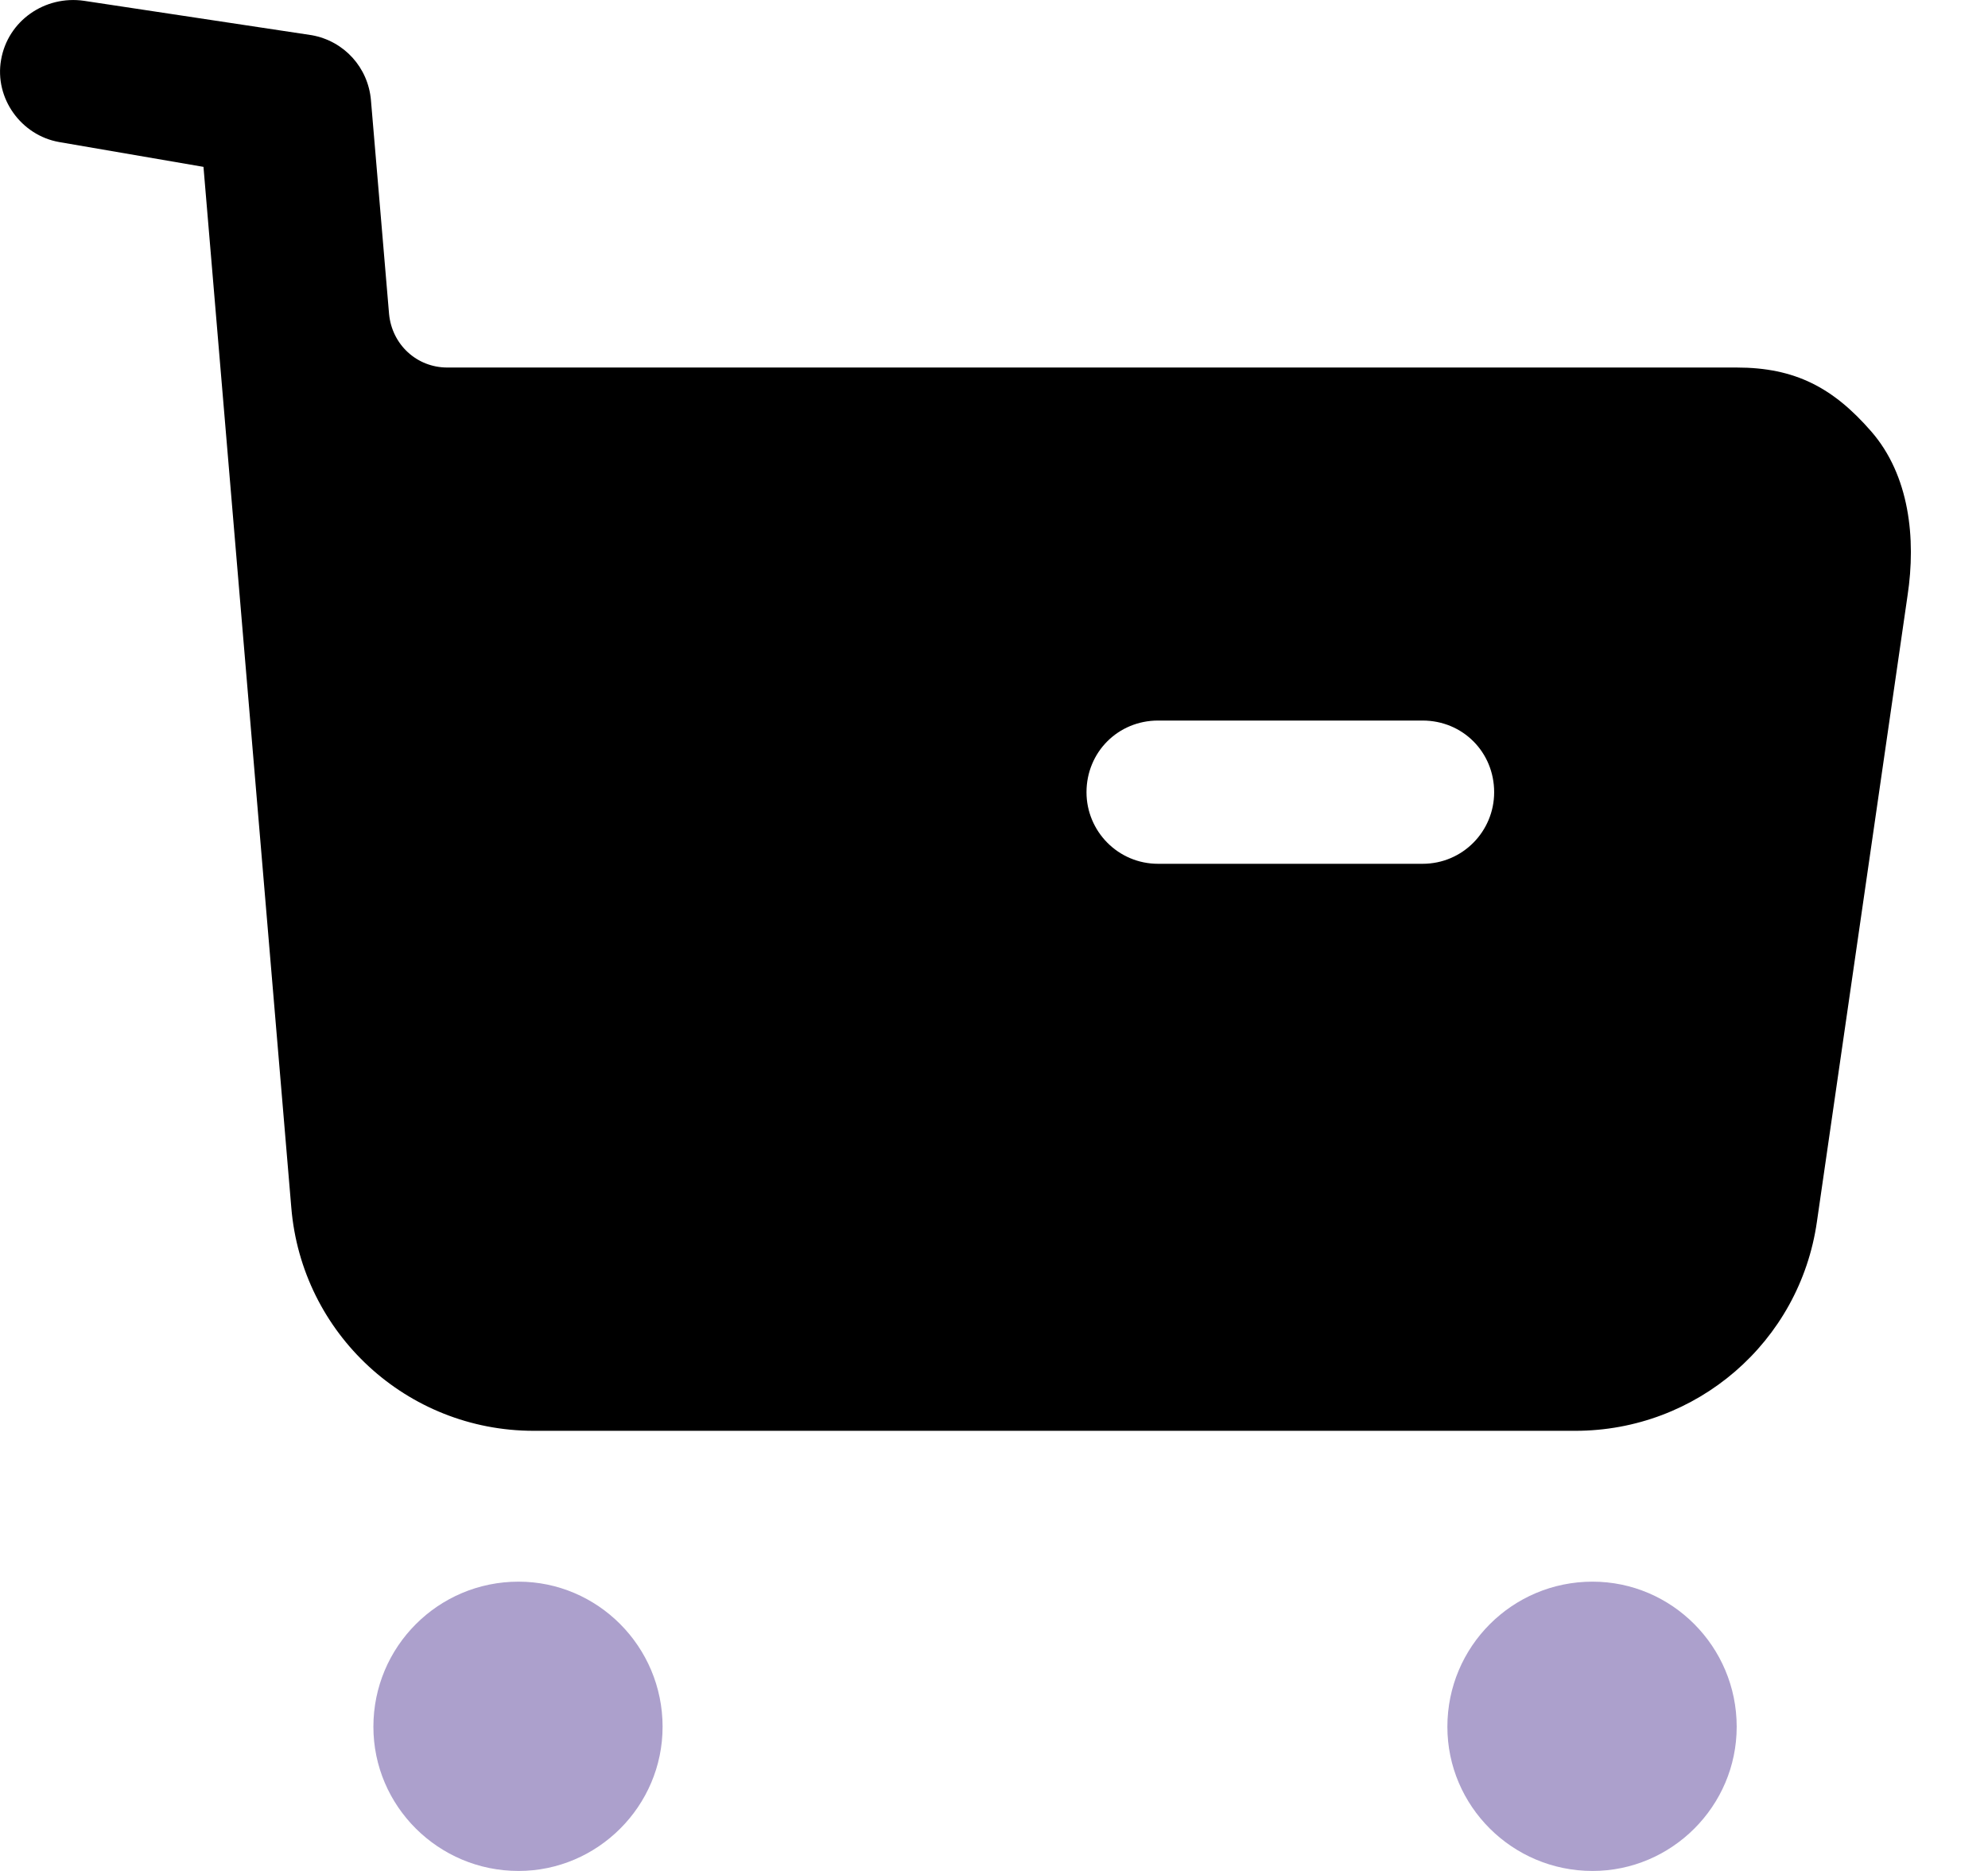
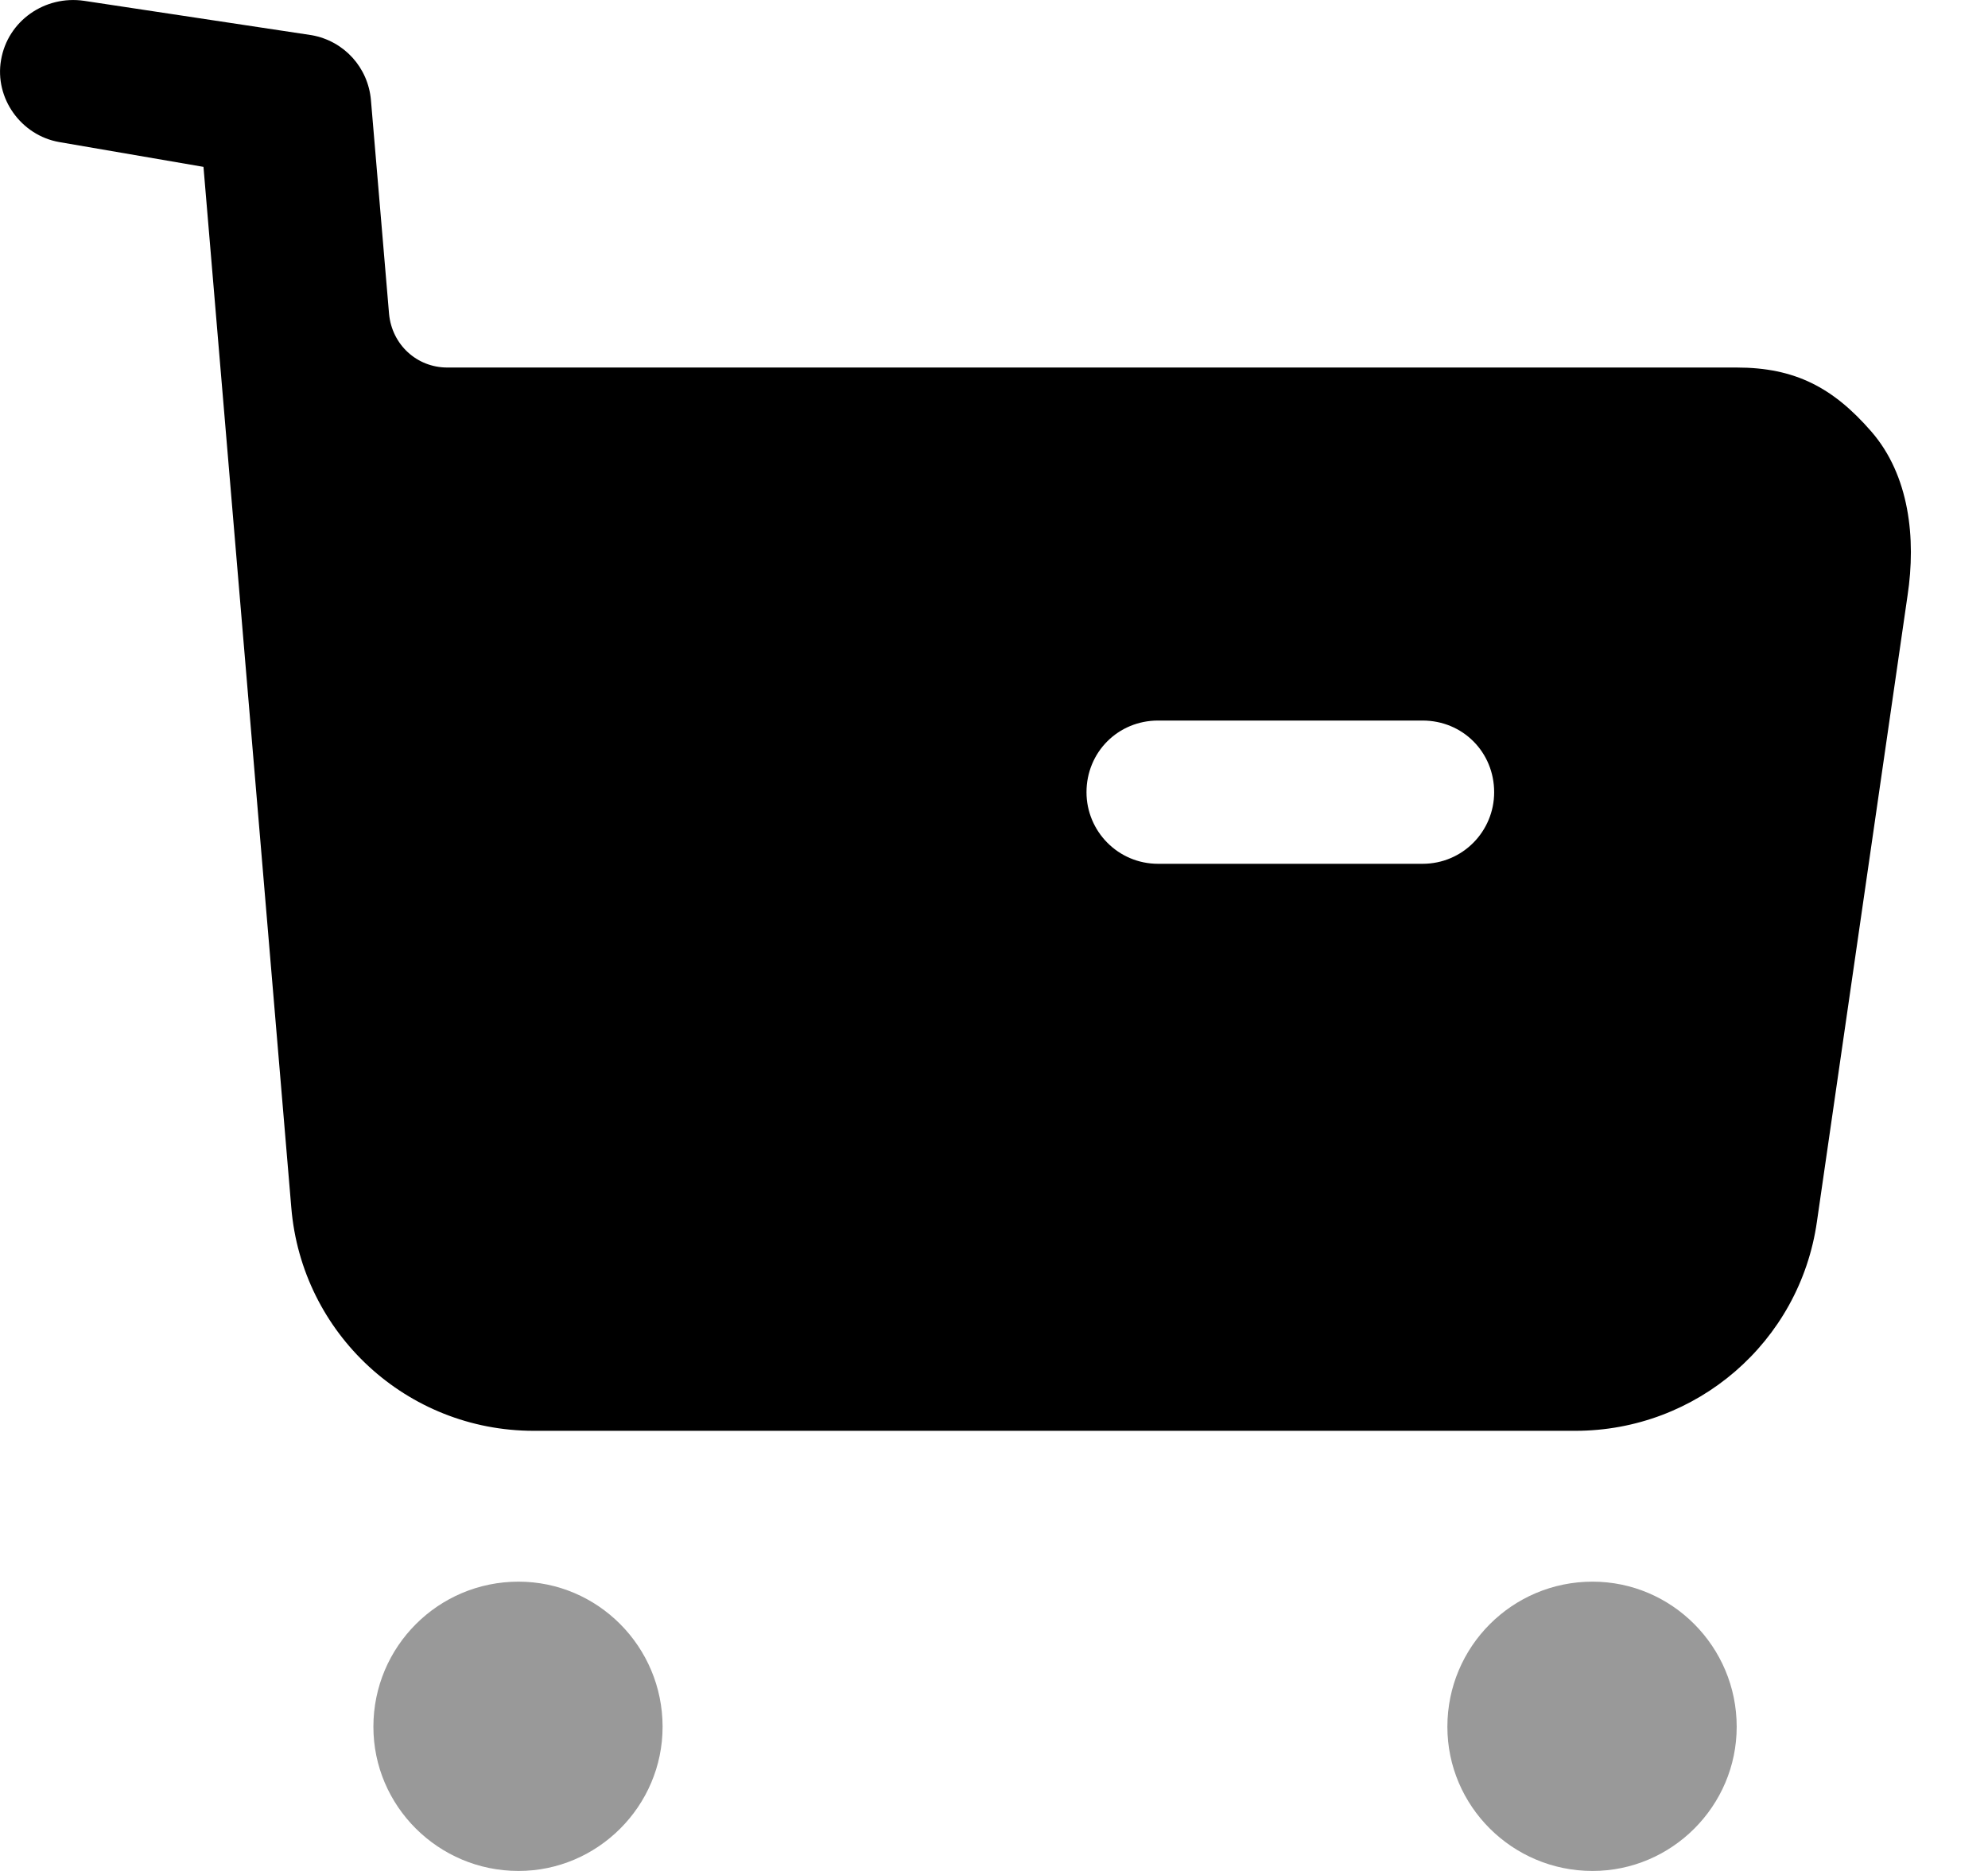
<svg xmlns="http://www.w3.org/2000/svg" width="17" height="16" viewBox="0 0 17 16" fill="none">
-   <path opacity="0.4" fill-rule="evenodd" clip-rule="evenodd" d="M3.193 14.767C3.193 14.081 3.748 13.526 4.434 13.526C5.111 13.526 5.666 14.081 5.666 14.767C5.666 15.445 5.111 16 4.434 16C3.748 16 3.193 15.445 3.193 14.767ZM12.377 14.767C12.377 14.081 12.932 13.526 13.618 13.526C14.296 13.526 14.851 14.081 14.851 14.767C14.851 15.445 14.296 16 13.618 16C12.932 16 12.377 15.445 12.377 14.767Z" fill="#2F1280" />
+   <path opacity="0.4" fill-rule="evenodd" clip-rule="evenodd" d="M3.193 14.767C3.193 14.081 3.748 13.526 4.434 13.526C5.111 13.526 5.666 14.081 5.666 14.767C5.666 15.445 5.111 16 4.434 16C3.748 16 3.193 15.445 3.193 14.767ZM12.377 14.767C12.377 14.081 12.932 13.526 13.618 13.526C14.296 13.526 14.851 14.081 14.851 14.767C14.851 15.445 14.296 16 13.618 16C12.932 16 12.377 15.445 12.377 14.767Z" fill="currentColor" />
  <path fill-rule="evenodd" clip-rule="evenodd" d="M14.851 3.143C15.349 3.143 15.675 3.314 16.002 3.69C16.328 4.065 16.386 4.604 16.312 5.093L15.537 10.448C15.39 11.478 14.508 12.236 13.471 12.236H4.564C3.478 12.236 2.58 11.404 2.491 10.327L1.74 1.427L0.507 1.215C0.18 1.158 -0.048 0.84 0.009 0.513C0.066 0.178 0.384 -0.042 0.719 0.007L2.666 0.301C2.944 0.351 3.148 0.578 3.172 0.856L3.327 2.685C3.352 2.947 3.564 3.143 3.825 3.143H14.851ZM9.903 7.387H12.165C12.508 7.387 12.777 7.109 12.777 6.775C12.777 6.432 12.508 6.162 12.165 6.162H9.903C9.561 6.162 9.291 6.432 9.291 6.775C9.291 7.109 9.561 7.387 9.903 7.387Z" fill="currentColor" />
</svg>
